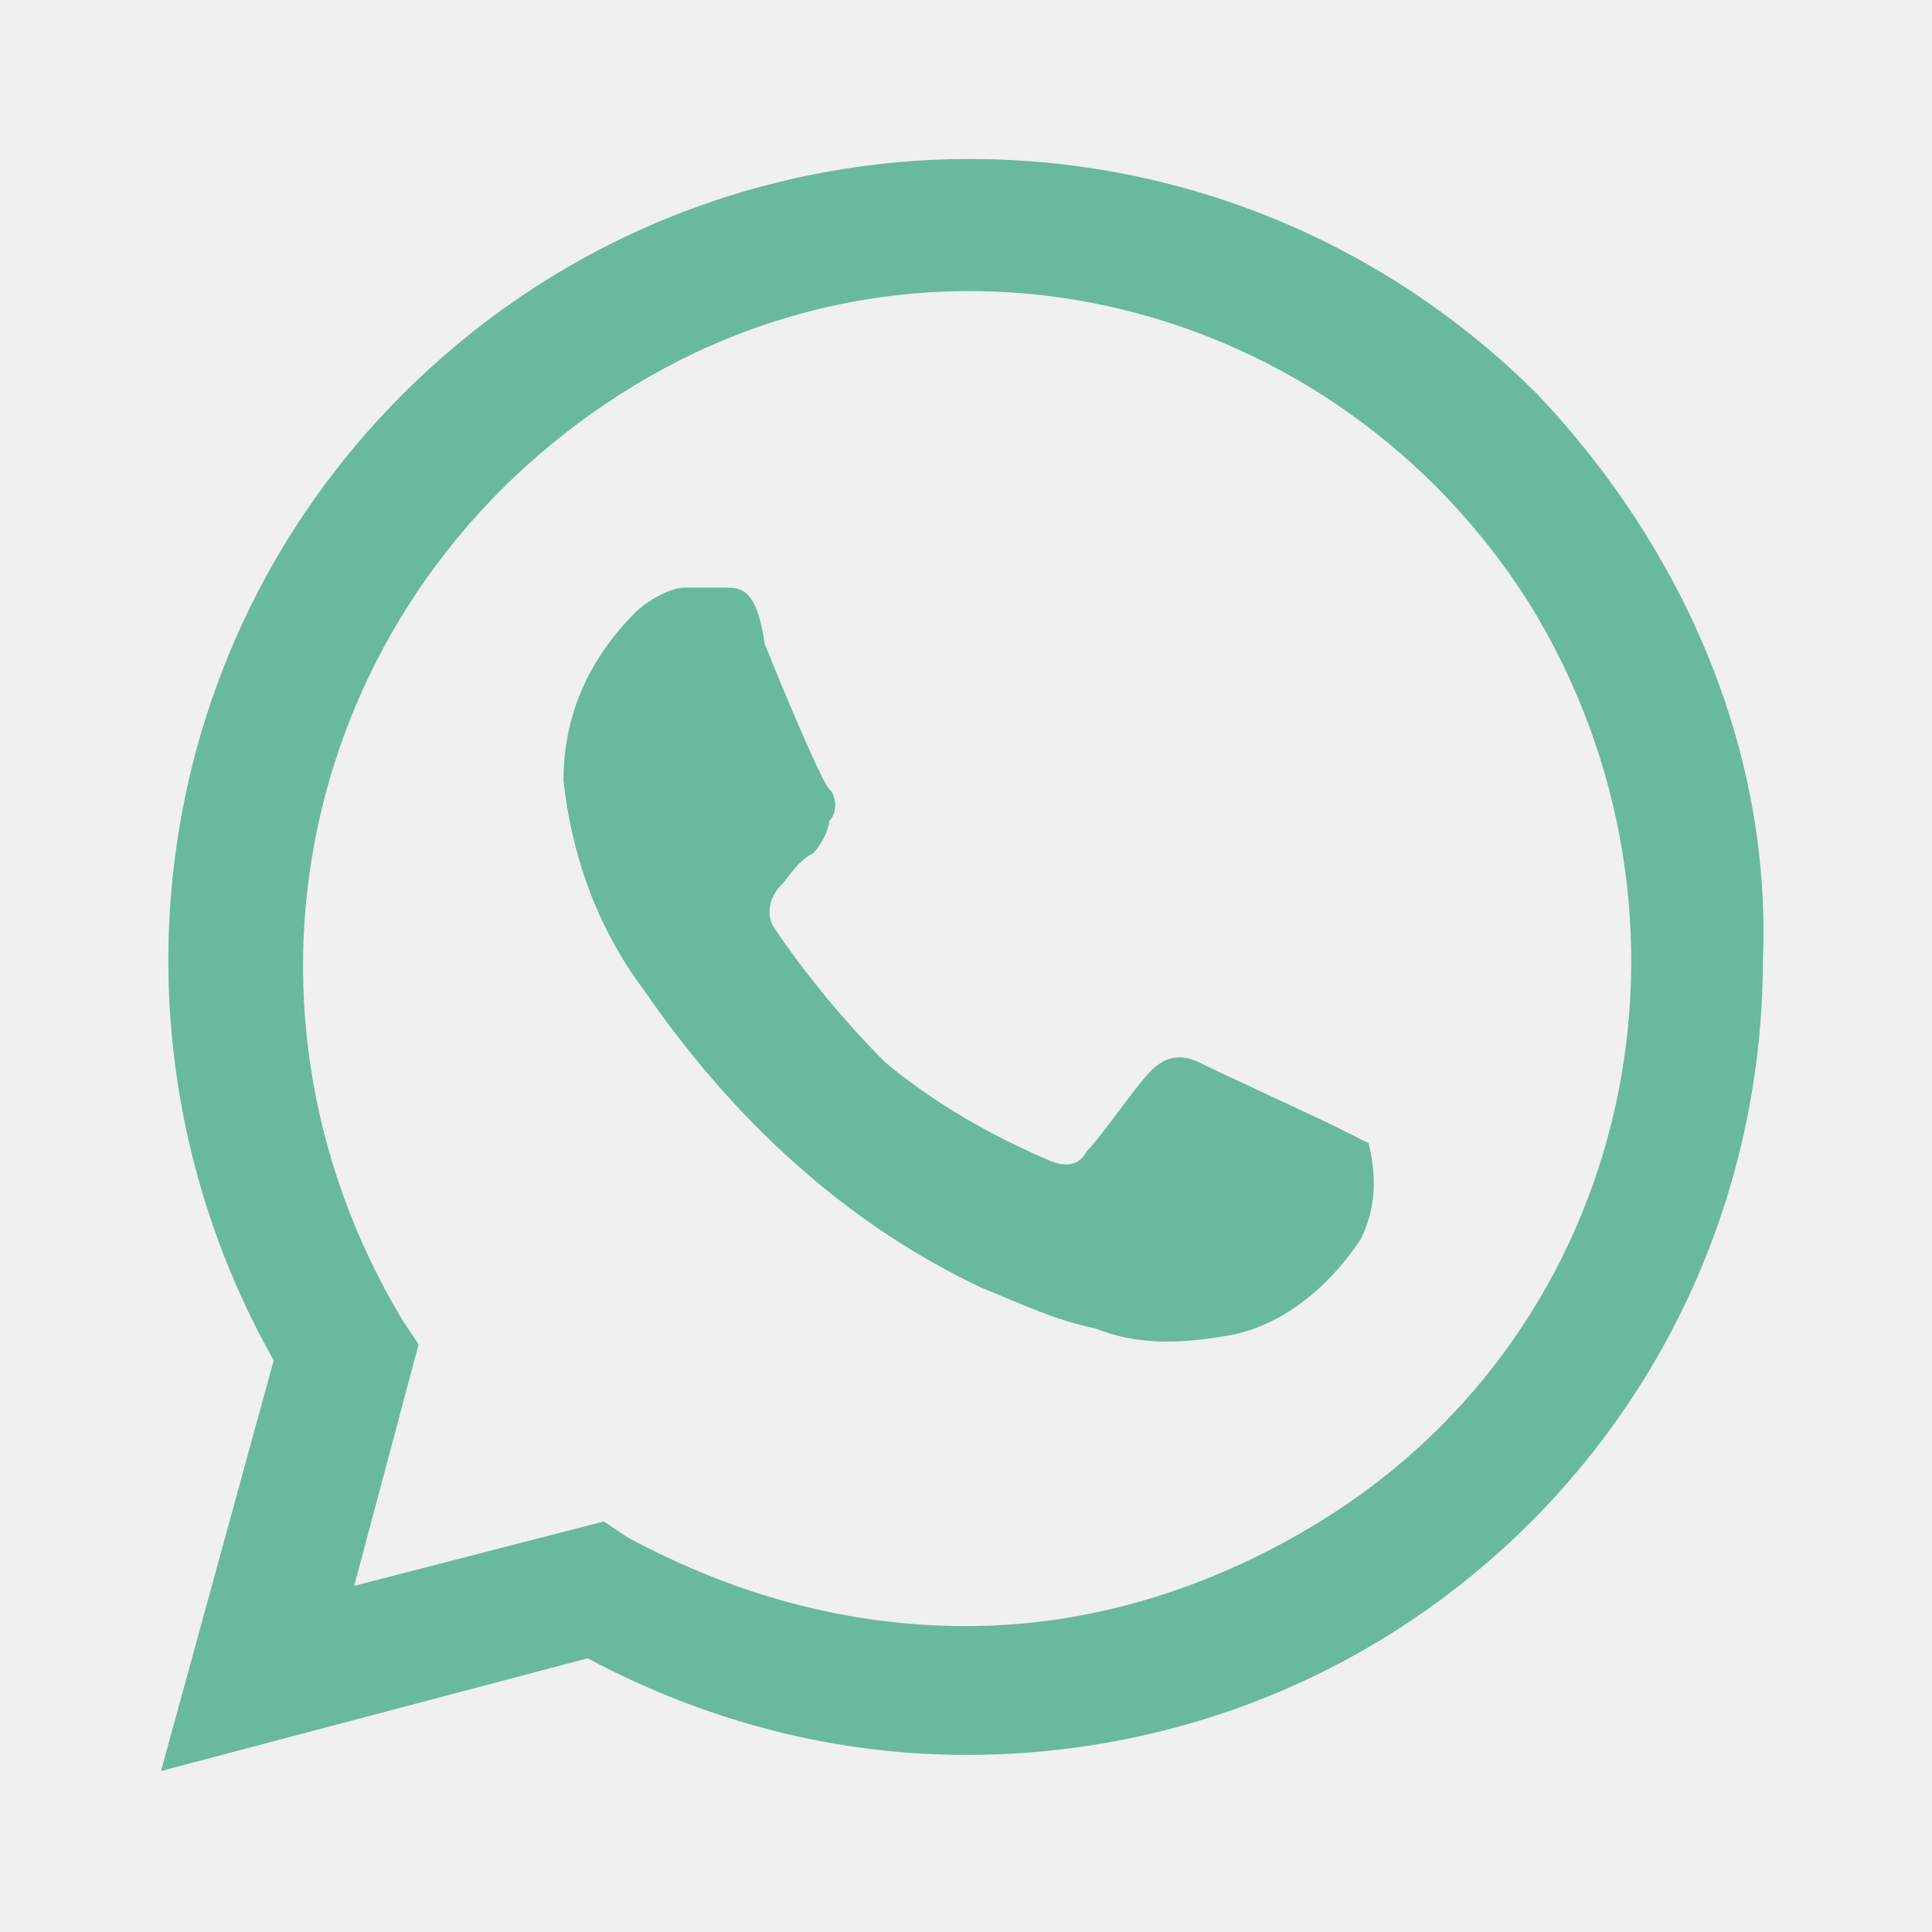
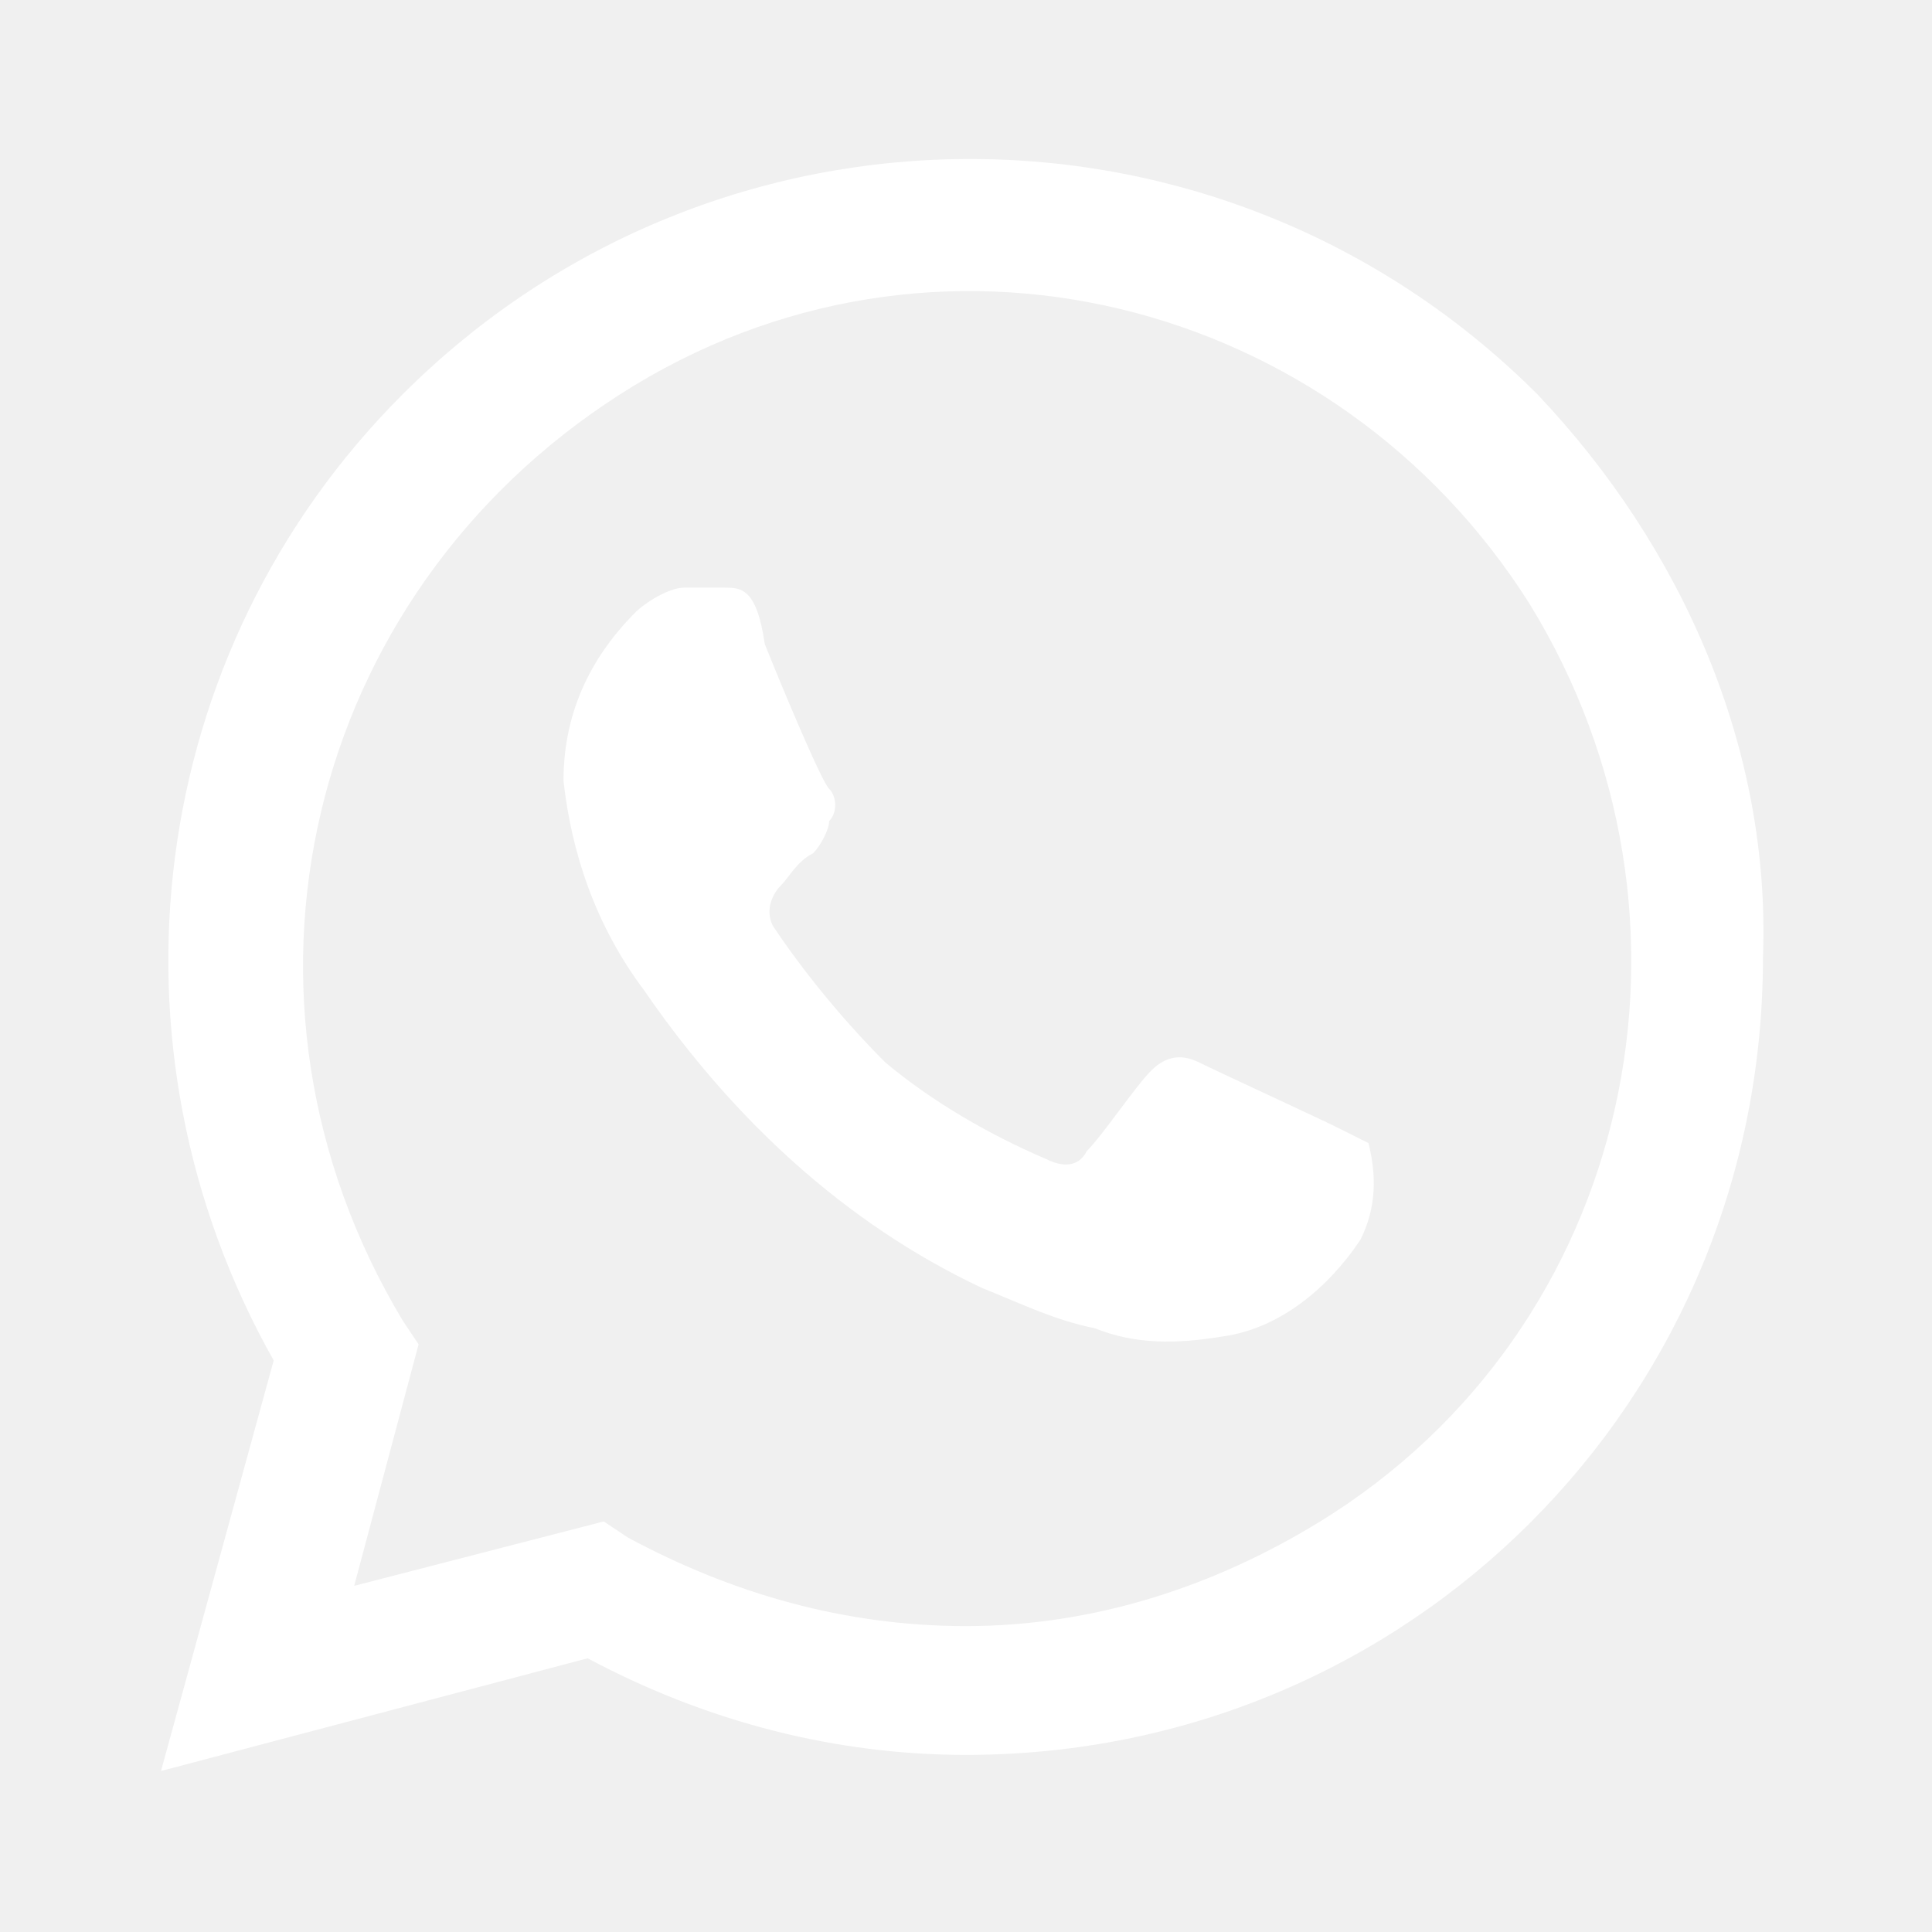
- <svg xmlns="http://www.w3.org/2000/svg" width="24" height="24" viewBox="0 0 24 24" fill="none">
-   <path d="M16.6 14C16.4 13.9 15.1 13.3 14.9 13.2C14.7 13.1 14.5 13.1 14.3 13.3C14.1 13.5 13.7 14.1 13.5 14.3C13.4 14.5 13.2 14.5 13 14.4C12.3 14.1 11.6 13.7 11 13.2C10.5 12.7 10 12.1 9.6 11.5C9.5 11.3 9.6 11.1 9.7 11C9.8 10.9 9.9 10.7 10.1 10.6C10.2 10.5 10.3 10.3 10.3 10.2C10.4 10.1 10.4 9.9 10.3 9.8C10.2 9.7 9.7 8.5 9.5 8C9.4 7.3 9.2 7.3 9 7.3C8.9 7.3 8.7 7.3 8.5 7.3C8.3 7.3 8 7.5 7.9 7.6C7.3 8.2 7 8.9 7 9.7C7.1 10.6 7.4 11.5 8 12.3C9.1 13.9 10.5 15.2 12.2 16C12.7 16.2 13.1 16.4 13.6 16.5C14.1 16.7 14.6 16.7 15.2 16.6C15.9 16.5 16.5 16 16.9 15.4C17.1 15 17.1 14.6 17 14.2C17 14.2 16.8 14.1 16.6 14ZM19.1 4.9C15.2 1 8.9 1 5 4.9C1.8 8.1 1.2 13 3.4 16.9L2 22L7.3 20.6C8.8 21.4 10.4 21.8 12 21.8C17.5 21.8 21.9 17.4 21.9 11.9C22 9.3 20.9 6.8 19.1 4.9ZM16.4 18.9C15.1 19.7 13.6 20.2 12 20.2C10.5 20.2 9.1 19.8 7.8 19.1L7.5 18.9L4.4 19.7L5.2 16.7L5 16.4C2.6 12.4 3.8 7.4 7.7 4.9C11.6 2.4 16.6 3.7 19 7.5C21.4 11.4 20.3 16.5 16.4 18.9Z" fill="#69B99D" />
+ <svg xmlns="http://www.w3.org/2000/svg" width="13rem" height="13rem" viewBox="0 0 24 24" fill="white">
+   <path d="M16.6 14C16.4 13.9 15.1 13.3 14.9 13.2C14.7 13.1 14.5 13.1 14.3 13.3C14.1 13.5 13.7 14.1 13.5 14.3C13.4 14.5 13.2 14.5 13 14.4C12.3 14.1 11.6 13.7 11 13.2C10.5 12.7 10 12.1 9.6 11.5C9.5 11.3 9.6 11.1 9.7 11C9.8 10.9 9.9 10.7 10.1 10.6C10.2 10.5 10.3 10.3 10.3 10.2C10.4 10.1 10.4 9.9 10.3 9.8C10.2 9.7 9.7 8.5 9.5 8C9.4 7.3 9.2 7.3 9 7.3C8.9 7.3 8.7 7.3 8.5 7.3C8.3 7.3 8 7.5 7.9 7.6C7.3 8.2 7 8.9 7 9.7C7.1 10.6 7.4 11.5 8 12.3C9.1 13.9 10.5 15.2 12.2 16C12.7 16.2 13.1 16.4 13.6 16.5C14.1 16.7 14.6 16.7 15.2 16.6C15.9 16.5 16.5 16 16.9 15.4C17.1 15 17.1 14.6 17 14.2C17 14.2 16.8 14.1 16.6 14ZM19.1 4.9C15.2 1 8.9 1 5 4.9C1.8 8.1 1.2 13 3.4 16.9L2 22L7.3 20.6C8.8 21.4 10.4 21.8 12 21.8C17.5 21.8 21.9 17.4 21.9 11.9C22 9.3 20.9 6.8 19.1 4.9ZM16.4 18.9C15.1 19.7 13.6 20.2 12 20.2C10.5 20.2 9.1 19.8 7.8 19.1L7.5 18.9L4.4 19.7L5.2 16.7L5 16.4C2.6 12.4 3.8 7.4 7.7 4.9C11.6 2.4 16.6 3.7 19 7.5C21.4 11.4 20.3 16.5 16.4 18.9Z" fill="white" />
</svg>
